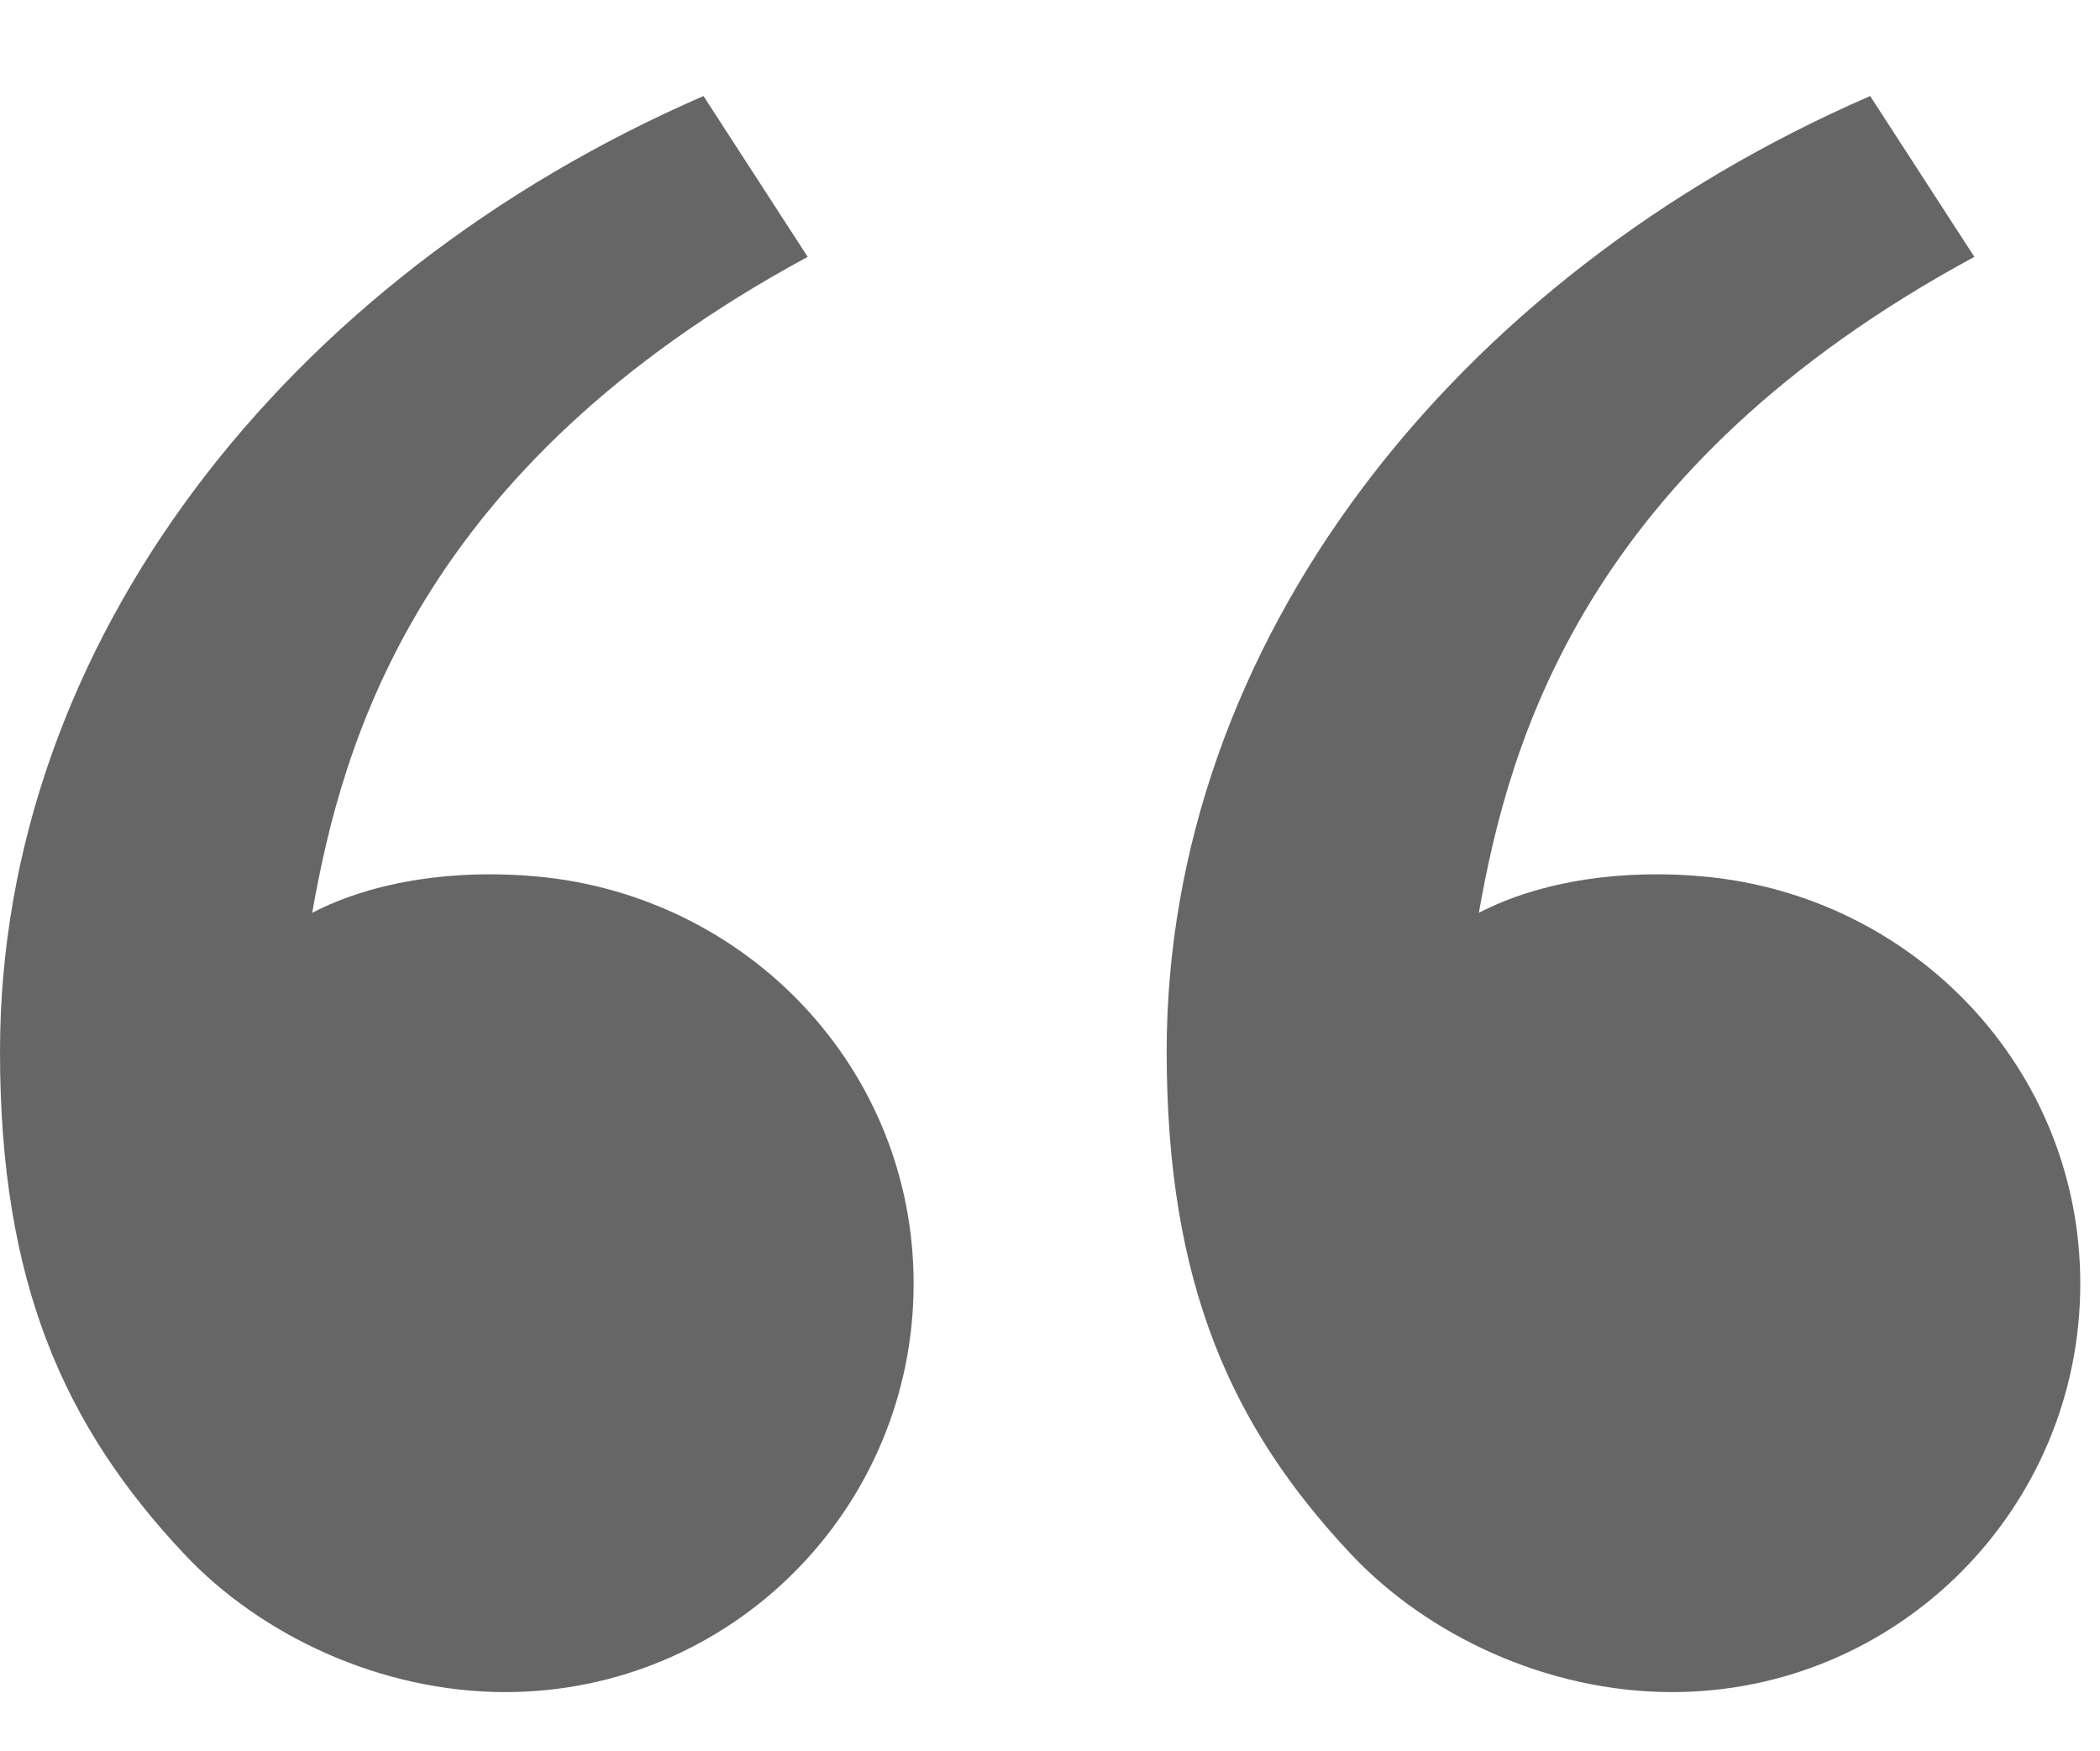
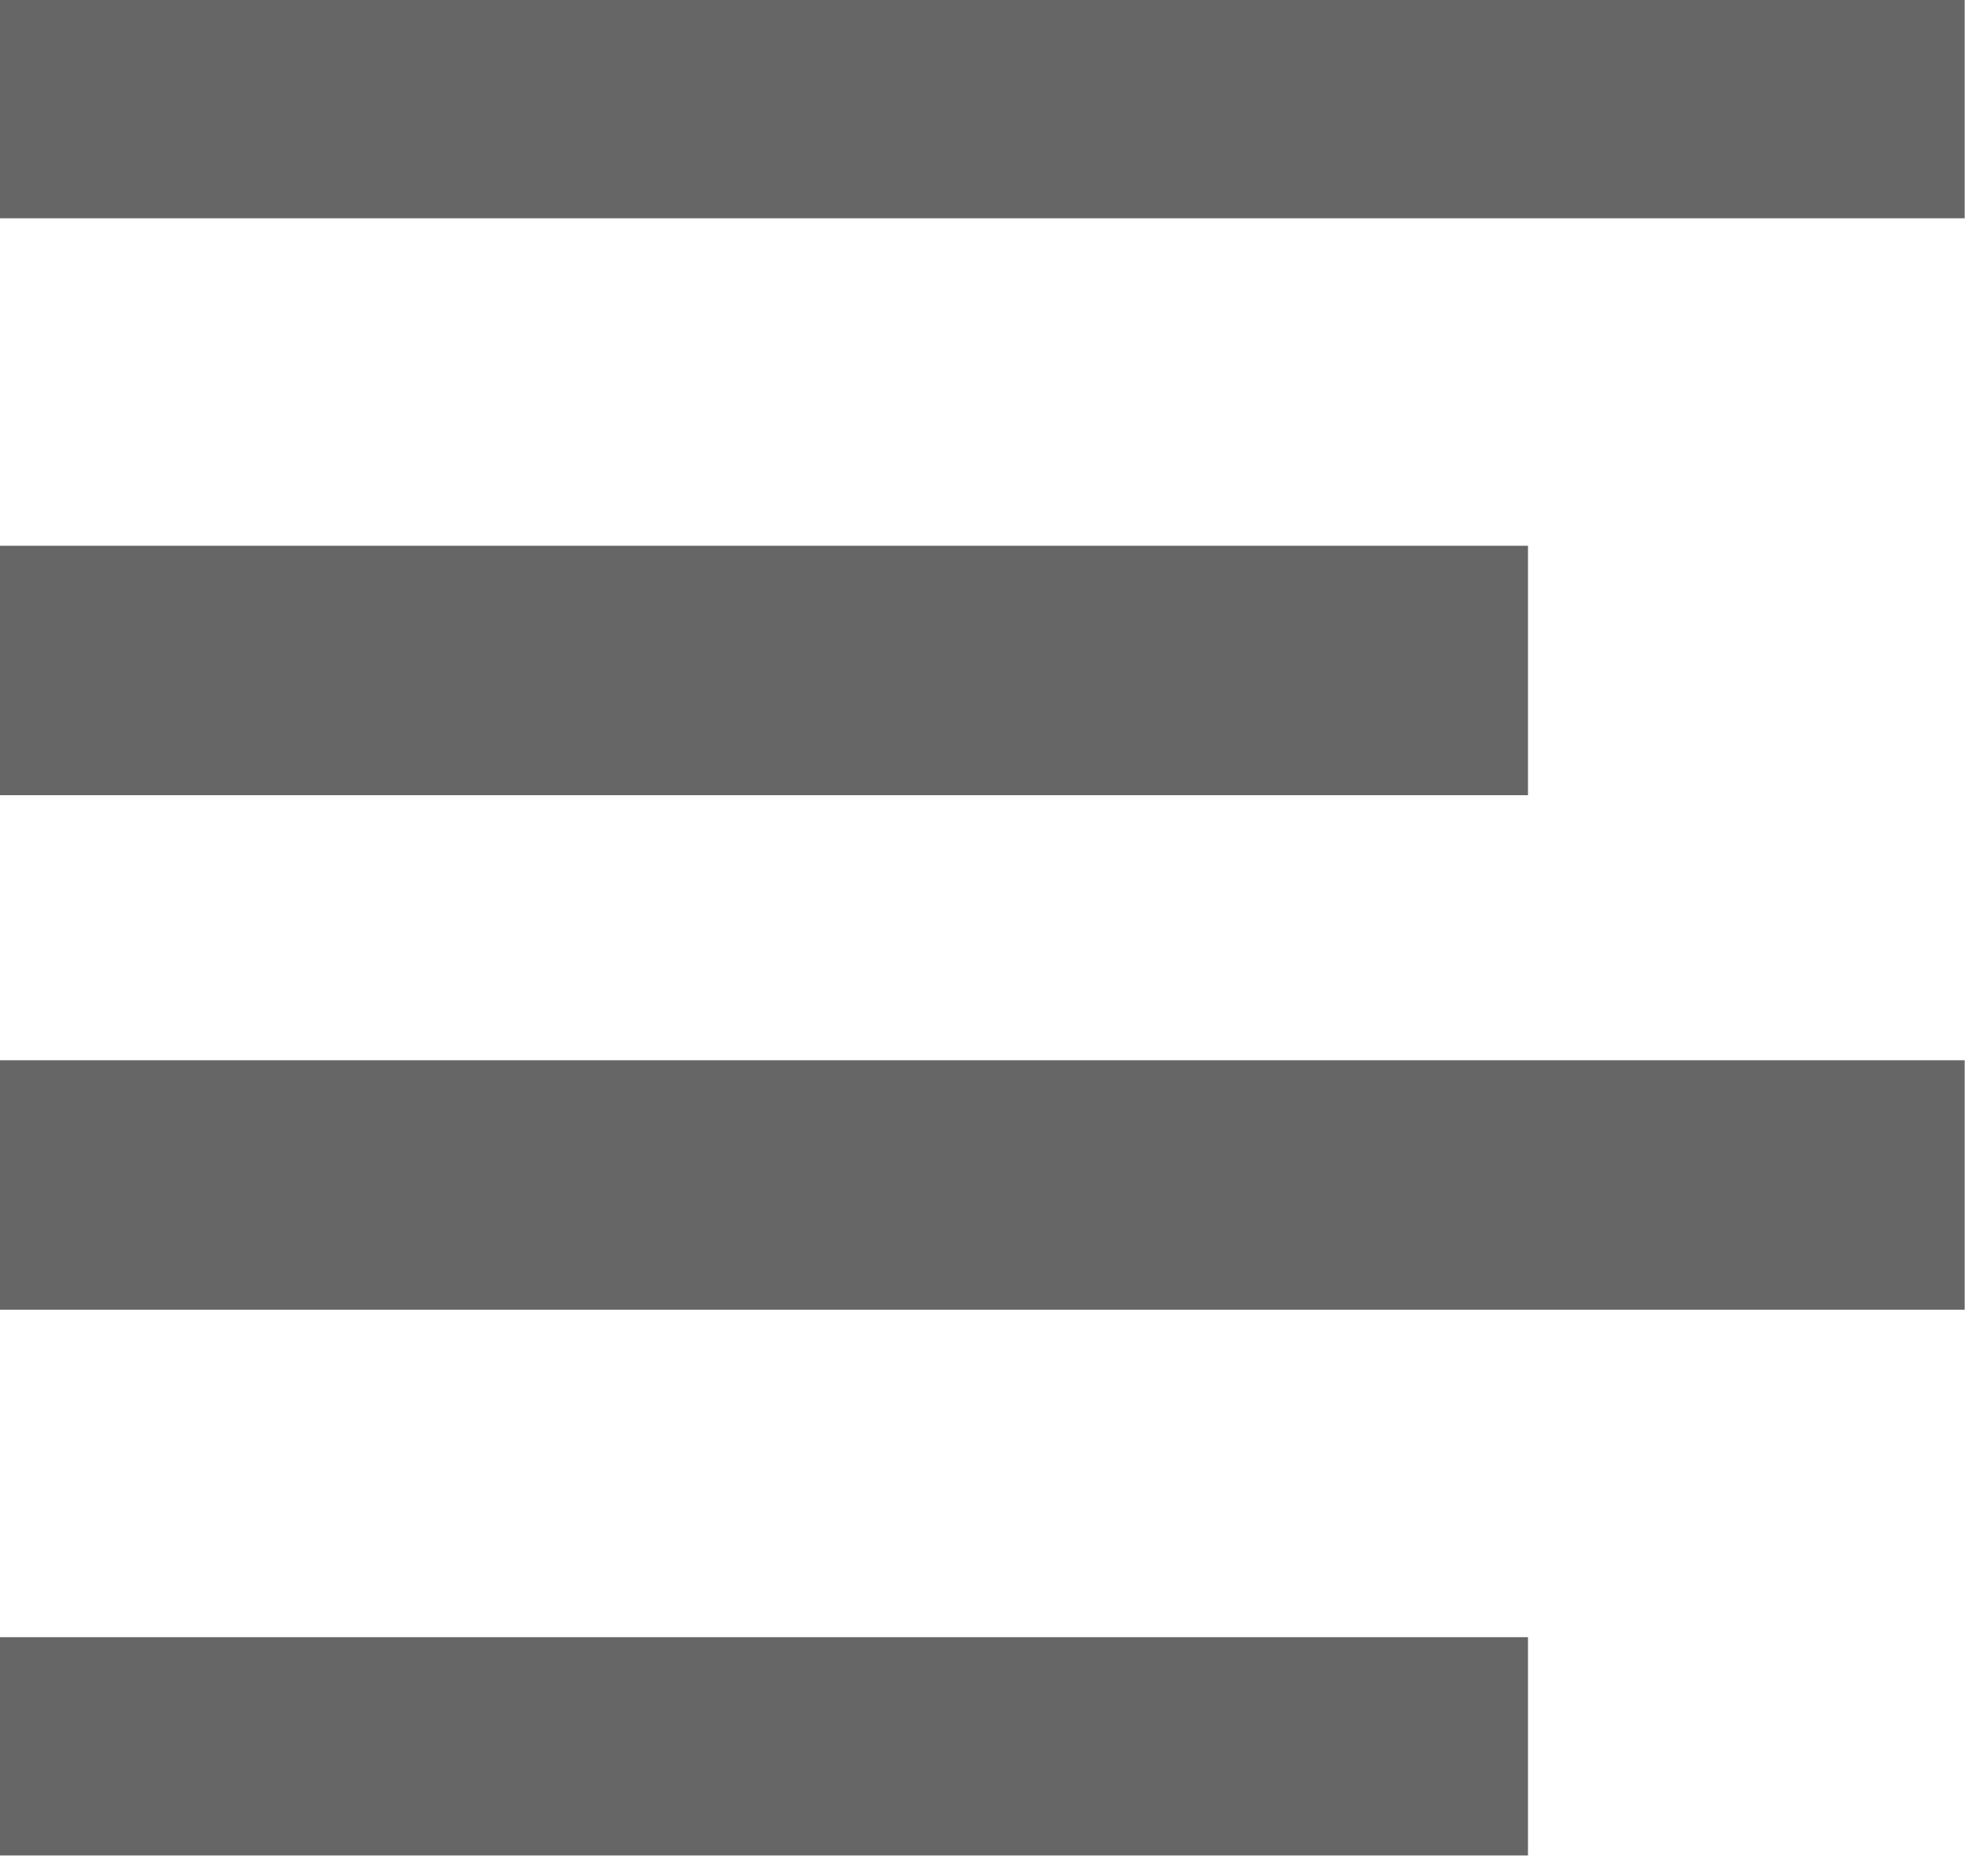
- <svg xmlns="http://www.w3.org/2000/svg" version="1.1" width="18px" height="15px">
-   <g transform="matrix(1 0 0 1 -510 -1670 )">
-     <path d="M 4.331 14.5  C 3.258 14.5  2.232 14.01  1.583 13.321  C 0.553 12.227  0 11  0 9.011  C 0 5.511  2.457 2.374  6.03 0.823  L 6.923 2.201  C 3.588 4.005  2.936 6.346  2.676 7.822  C 3.213 7.544  3.916 7.447  4.605 7.511  C 6.409 7.678  7.831 9.159  7.831 11  C 7.831 12.933  6.264 14.5  4.331 14.5  Z M 14.331 14.5  C 13.258 14.5  12.232 14.01  11.583 13.321  C 10.553 12.227  10 11  10 9.011  C 10 5.511  12.457 2.374  16.03 0.823  L 16.923 2.201  C 13.588 4.005  12.936 6.346  12.676 7.822  C 13.213 7.544  13.916 7.447  14.605 7.511  C 16.409 7.678  17.831 9.159  17.831 11  C 17.831 12.933  16.264 14.5  14.331 14.5  Z " fill-rule="nonzero" fill="#666666" stroke="none" transform="matrix(1 0 0 1 510 1670 )" />
+ <svg xmlns="http://www.w3.org/2000/svg" version="1.1" width="15px" height="14px">
+   <g transform="matrix(1 0 0 1 -468 -1671 )">
+     <path d="M 0 1.647  L 0 0  L 14.824 0  L 14.824 1.647  L 0 1.647  Z M 0 14  L 0 12.353  L 11.529 12.353  L 11.529 14  L 0 14  Z M 0 9.882  L 0 8  L 14.824 8  L 14.824 9.882  L 0 9.882  Z M 0 6  L 0 4.118  L 11.529 4.118  L 11.529 6  L 0 6  Z " fill-rule="nonzero" fill="#666666" stroke="none" transform="matrix(1 0 0 1 468 1671 )" />
  </g>
</svg>
